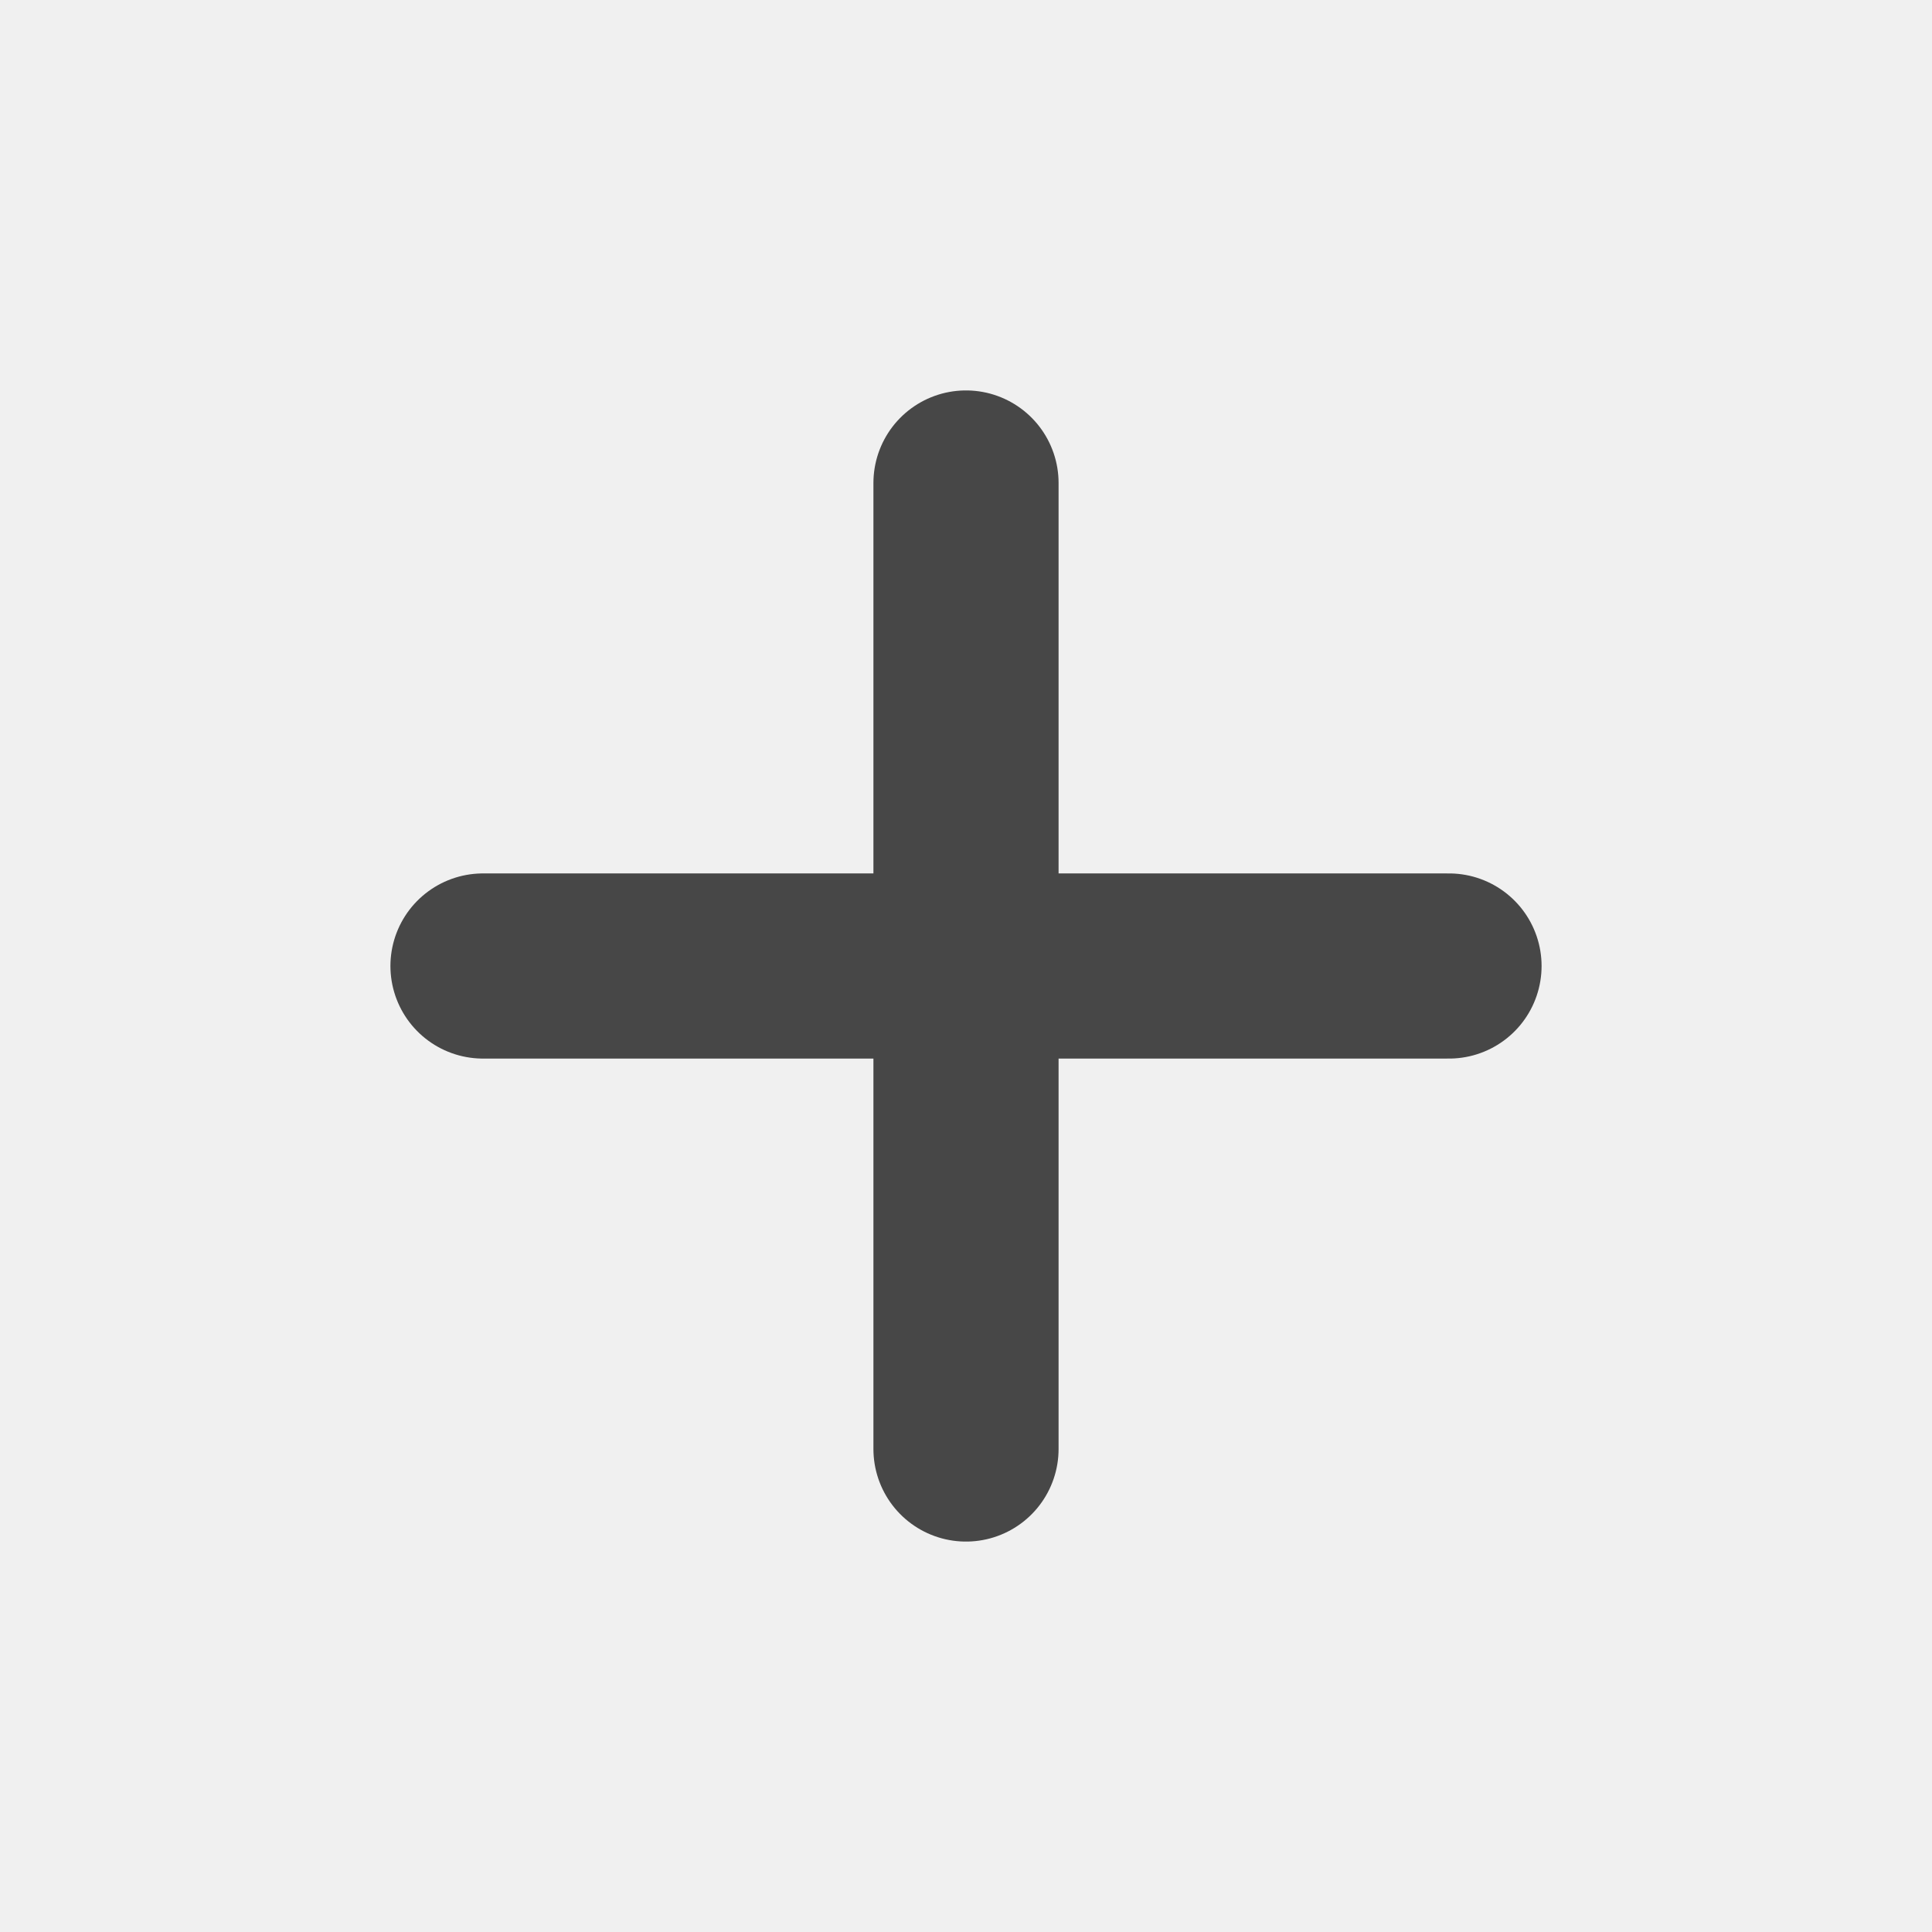
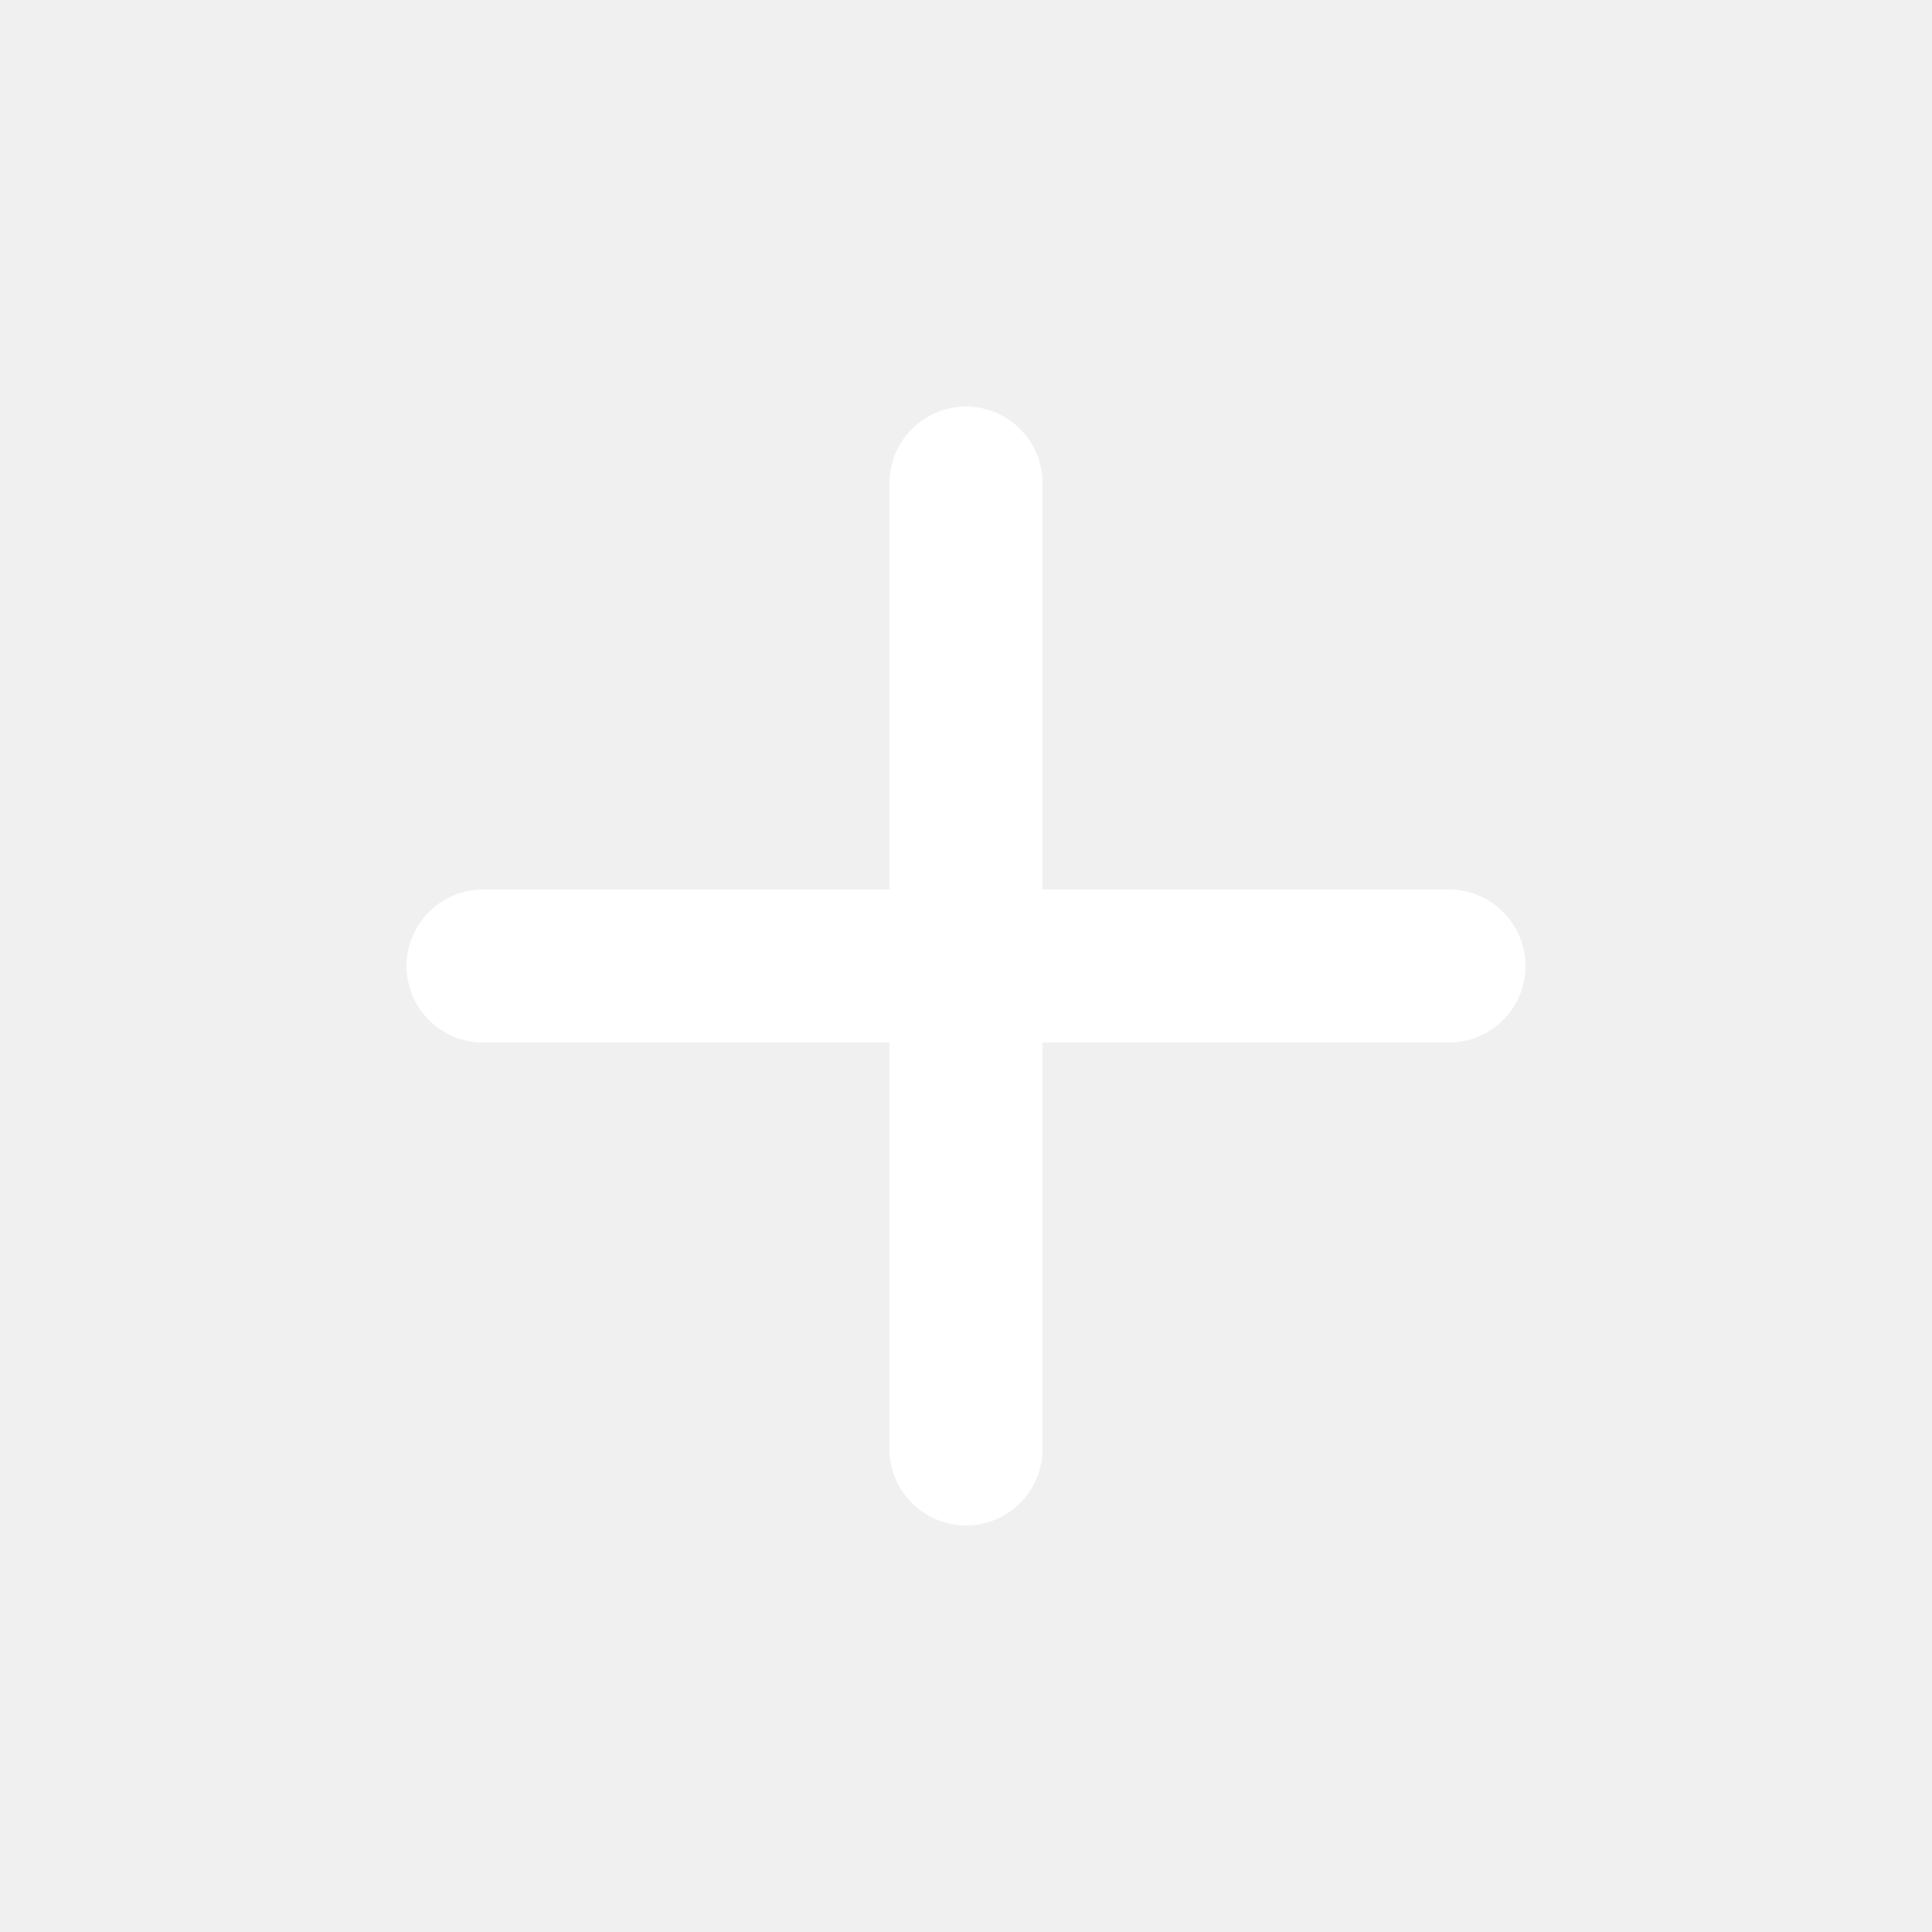
- <svg xmlns="http://www.w3.org/2000/svg" width="24px" height="24px" stroke-width="2.3" viewBox="0 0 24 24" fill="none" color="#474747">
-   <path d="M6 12H12M18 12H12M12 12V6M12 12V18" stroke="#474747" stroke-width="2.3" stroke-linecap="round" stroke-linejoin="round" />
+ <svg xmlns="http://www.w3.org/2000/svg" width="24px" height="24px" stroke-width="1.9" viewBox="0 0 24 24" fill="none" color="#ffffff">
+   <path d="M6 12H12M18 12H12M12 12V6M12 12V18" stroke="#ffffff" stroke-width="1.9" stroke-linecap="round" stroke-linejoin="round" />
</svg>
